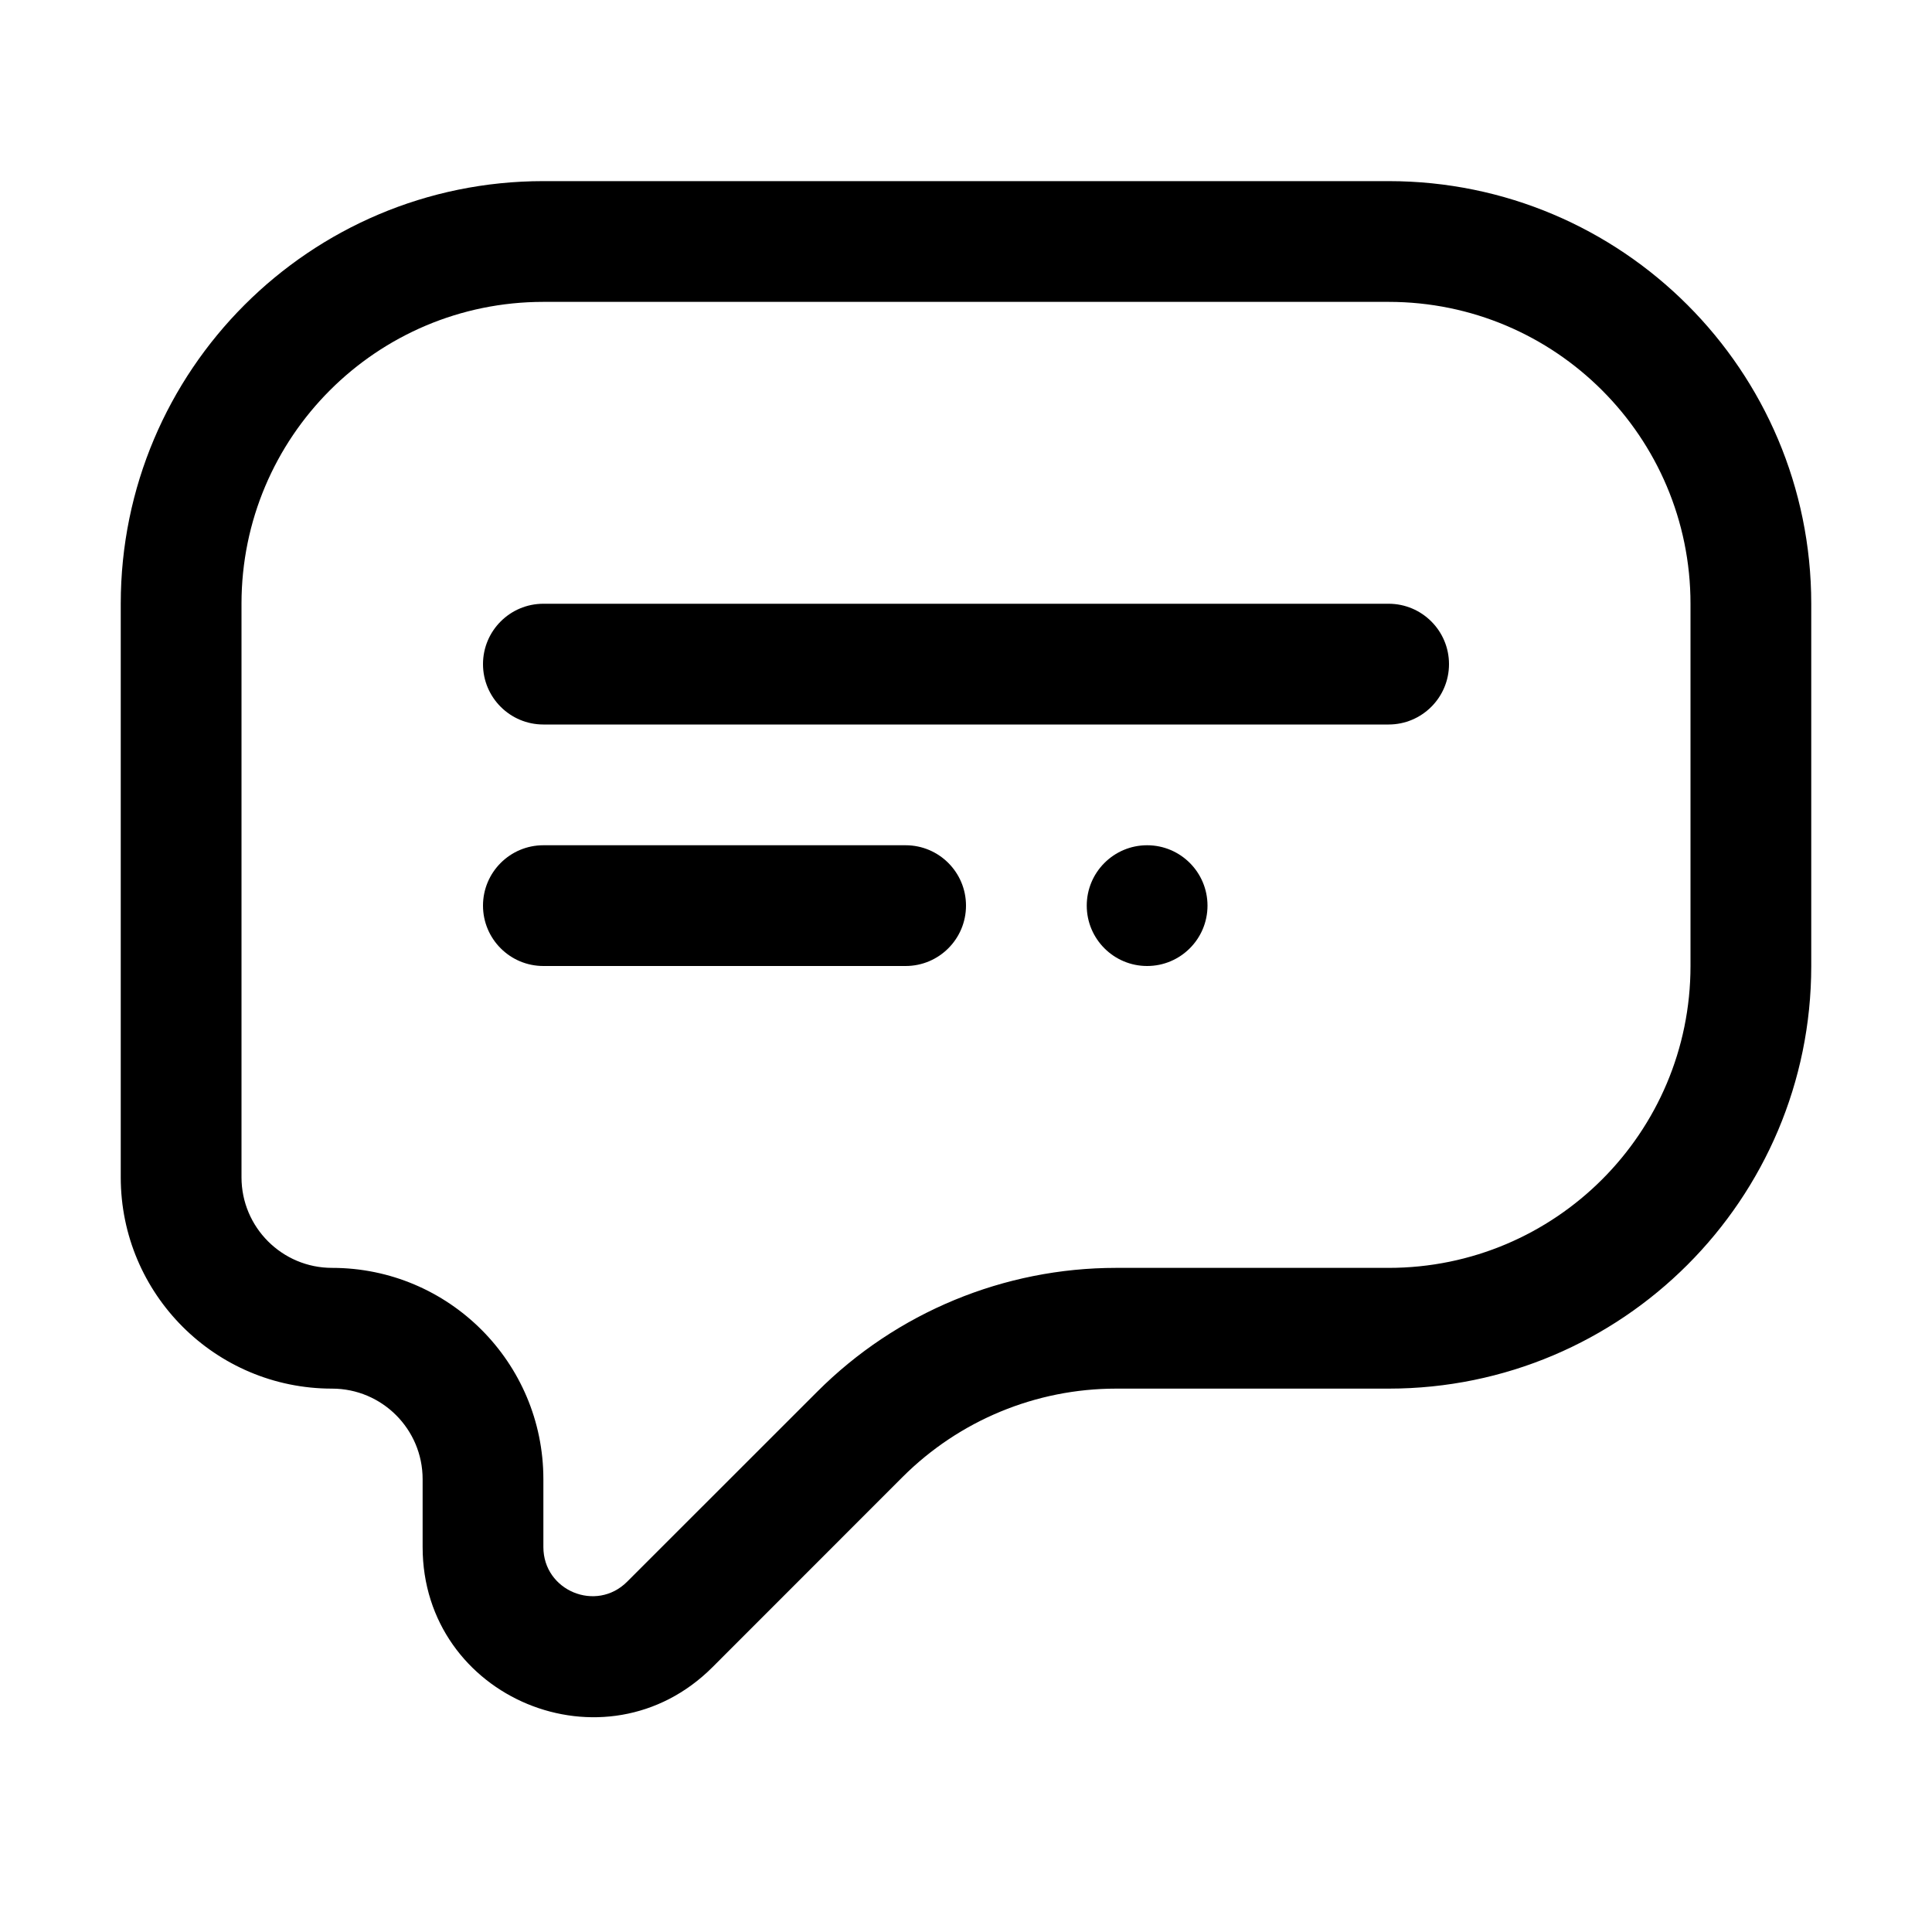
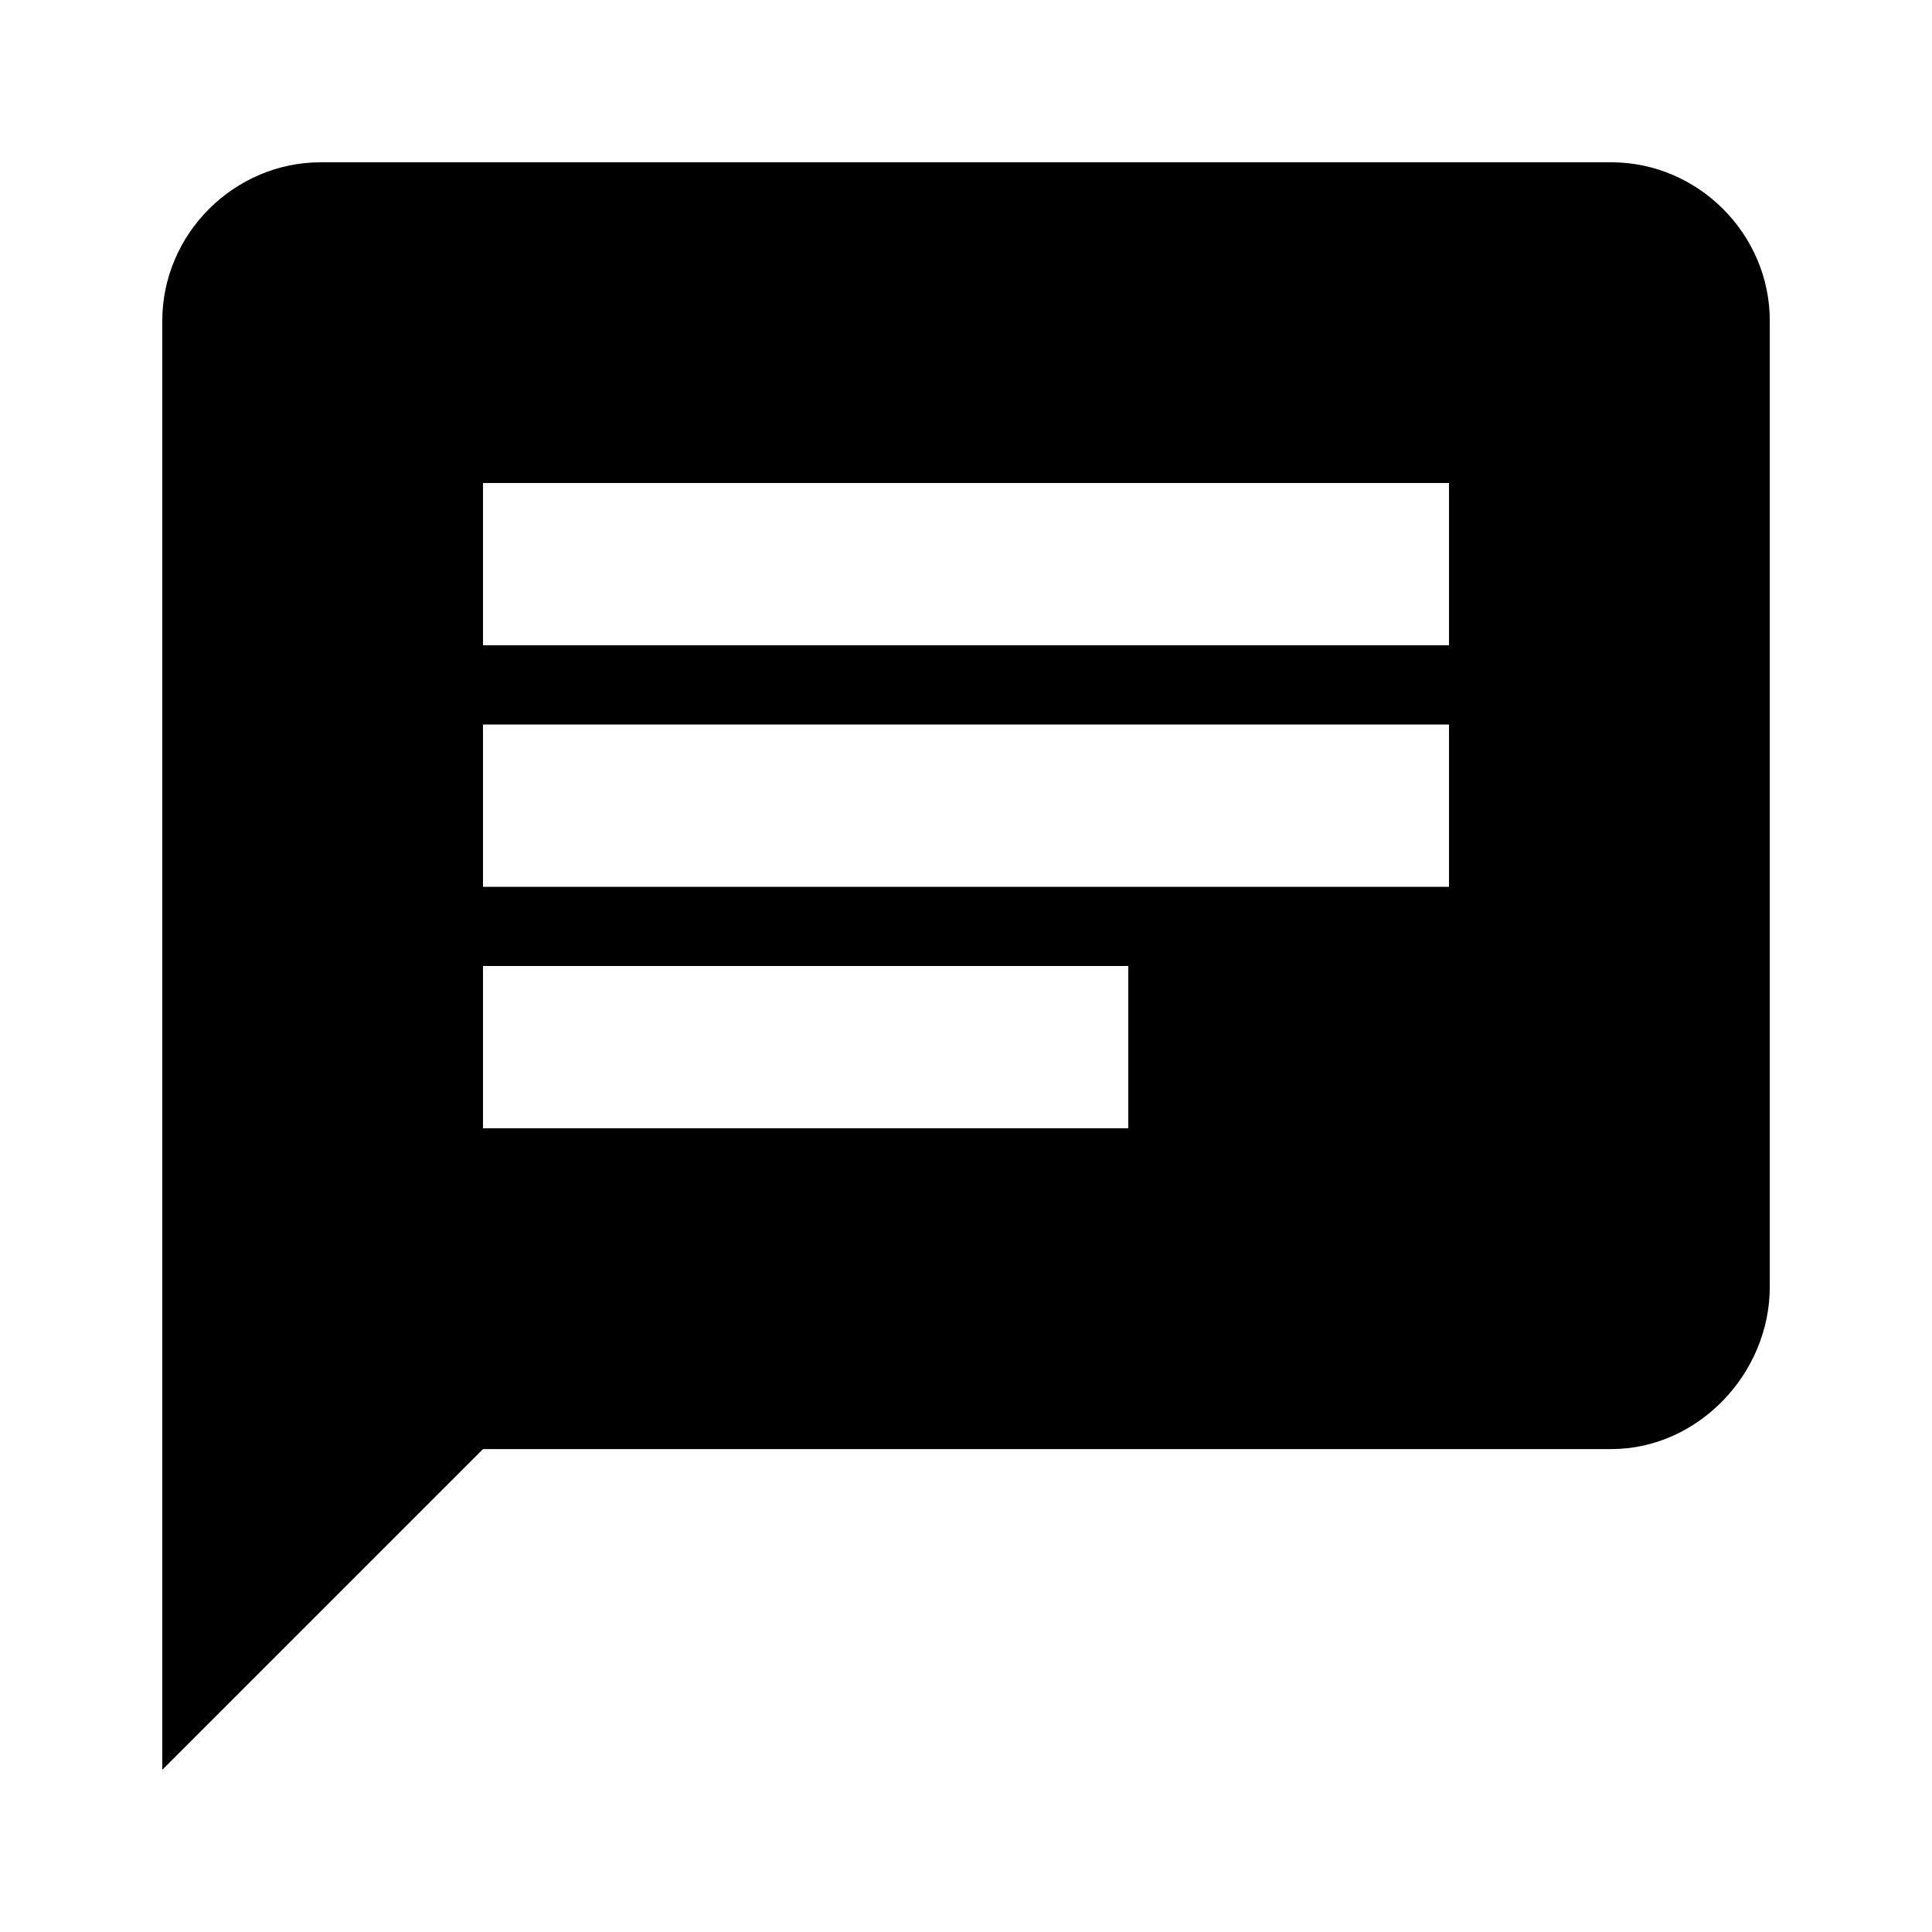
- <svg xmlns="http://www.w3.org/2000/svg" width="24" height="24" viewBox="0 0 24 24">
-   <path d="M14.25 10.5C13.836 10.5 13.5 10.836 13.5 11.25C13.5 11.664 13.836 12 14.25 12C14.664 12 15 11.664 15 11.25C15 10.836 14.664 10.5 14.25 10.5Z" />
-   <path d="M6 8.25C6 7.836 6.336 7.5 6.75 7.5H17.25C17.664 7.5 18 7.836 18 8.25C18 8.664 17.664 9 17.25 9H6.75C6.336 9 6 8.664 6 8.25Z" />
-   <path d="M6.75 10.5C6.336 10.5 6 10.836 6 11.25C6 11.664 6.336 12 6.75 12H11.25C11.664 12 12 11.664 12 11.25C12 10.836 11.664 10.5 11.25 10.5H6.75Z" />
-   <path fill-rule="evenodd" clip-rule="evenodd" d="M6.75 2.25C3.85 2.25 1.5 4.601 1.5 7.5V14.625C1.5 16.075 2.675 17.25 4.125 17.25C4.746 17.25 5.25 17.754 5.25 18.375V19.218C5.25 21.098 7.522 22.039 8.851 20.71L11.212 18.348C11.916 17.645 12.869 17.25 13.864 17.25H17.25C20.149 17.25 22.5 14.899 22.5 12V7.5C22.5 4.601 20.149 2.25 17.25 2.25H6.75ZM3 7.5C3 5.429 4.679 3.75 6.75 3.75H17.25C19.321 3.75 21 5.429 21 7.5V12C21 14.071 19.321 15.75 17.25 15.75H13.864C12.472 15.75 11.136 16.303 10.152 17.288L7.79 19.649C7.406 20.033 6.75 19.761 6.75 19.218V18.375C6.75 16.925 5.575 15.75 4.125 15.75C3.504 15.75 3 15.246 3 14.625V7.5Z" />
+ <svg xmlns="http://www.w3.org/2000/svg" version="1.1" width="24" height="24" viewBox="0 0 24 24">
+   <path d="M18 8.016v-2.016h-12v2.016h12zM14.016 14.016v-2.016h-8.016v2.016h8.016zM6 9v2.016h12v-2.016h-12zM20.016 2.016c1.078 0 1.969 0.891 1.969 1.969v12c0 1.078-0.891 2.016-1.969 2.016h-14.016l-3.984 3.984v-18c0-1.078 0.891-1.969 1.969-1.969h16.031z" />
</svg>
